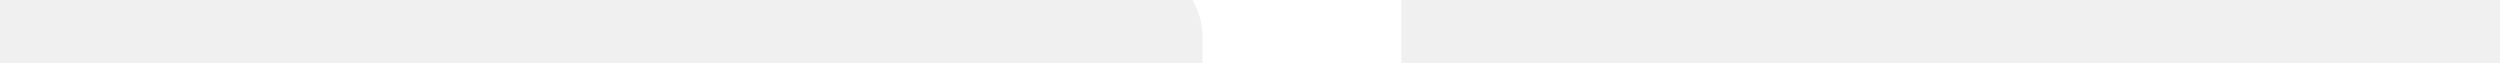
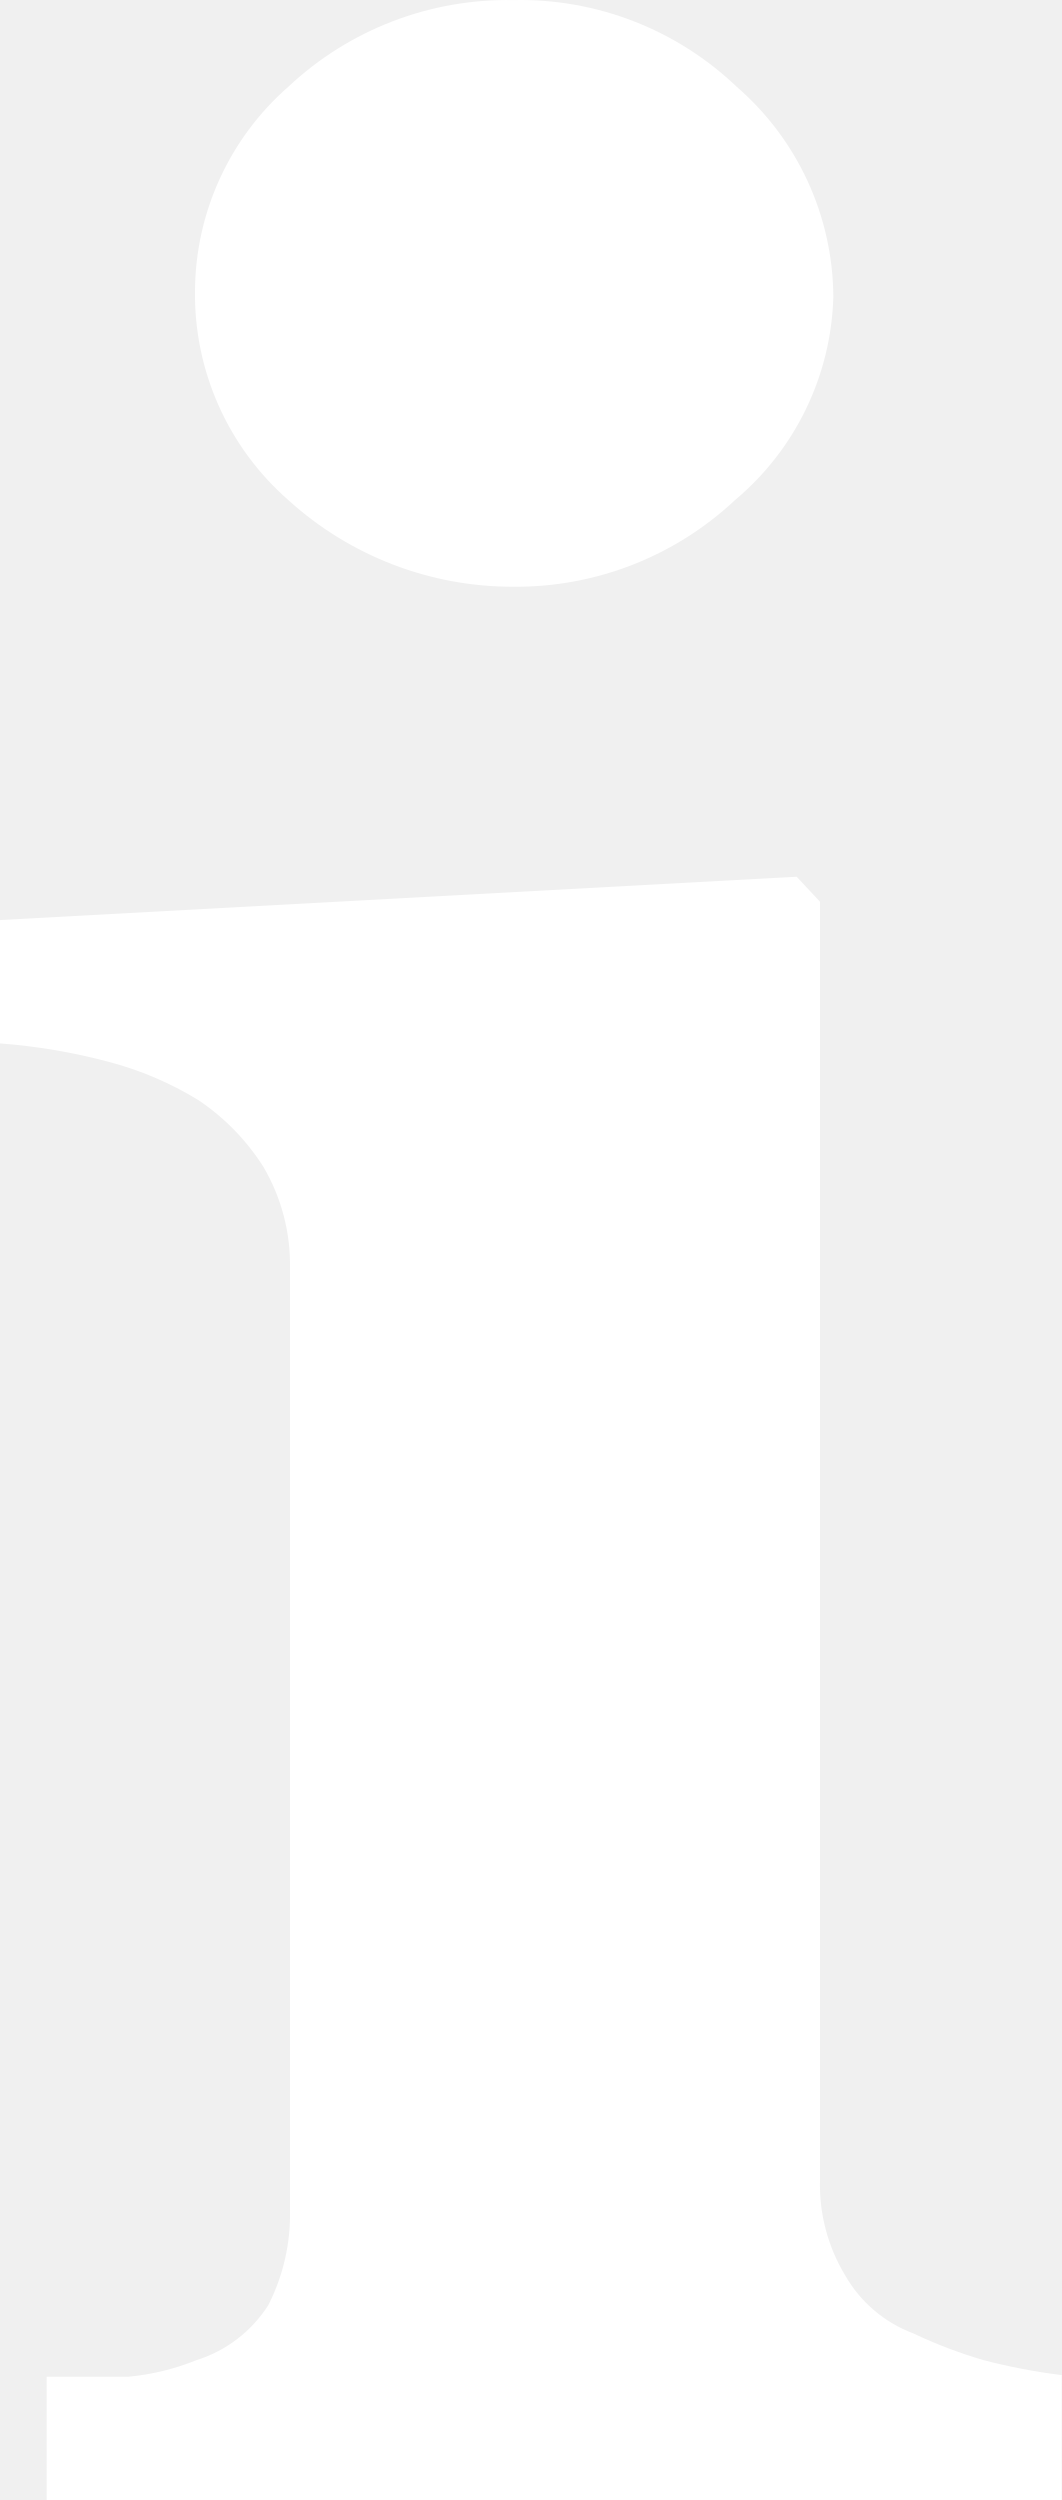
- <svg xmlns="http://www.w3.org/2000/svg" width="360px" height="9px" viewBox="0 0 360 9" version="1.1">
-   <g id="surface1">
-     <path style=" stroke:none;fill-rule:nonzero;fill:rgb(100%,100%,100%);fill-opacity:1;" d="M 214.828 72 L 160.02 72 L 160.02 65.34 L 164.43 65.34 C 165.699 65.223 166.941 64.918 168.121 64.441 C 169.719 63.938 171.09 62.887 171.988 61.469 C 172.797 59.883 173.199 58.121 173.16 56.34 L 173.16 5.488 C 173.195 3.562 172.699 1.66 171.719 0 C 170.812 -1.43 169.617 -2.656 168.211 -3.602 C 166.699 -4.523 165.062 -5.223 163.352 -5.672 C 161.434 -6.18 159.477 -6.512 157.5 -6.66 L 157.5 -13.32 L 200.52 -15.66 L 201.781 -14.309 L 201.781 54.719 C 201.73 56.523 202.199 58.305 203.129 59.852 C 203.953 61.301 205.258 62.414 206.82 63 C 208.039 63.578 209.305 64.059 210.602 64.441 C 211.988 64.805 213.402 65.074 214.828 65.25 Z M 202.5 -46.98 C 202.383 -42.727 200.449 -38.73 197.191 -36 C 193.949 -32.961 189.664 -31.281 185.219 -31.32 C 180.727 -31.309 176.395 -32.98 173.07 -36 C 169.805 -38.855 167.961 -43.004 168.031 -47.34 C 168.066 -51.551 169.902 -55.547 173.07 -58.32 C 176.355 -61.406 180.715 -63.082 185.219 -63 C 189.703 -63.098 194.039 -61.414 197.281 -58.32 C 200.57 -55.469 202.473 -51.336 202.5 -46.98 Z M 202.5 -46.98 " />
+ <svg xmlns="http://www.w3.org/2000/svg" viewBox="-17.5 7 6.37 15" version="1.1" id="svg10" width="6.37" height="15">
+   <defs id="defs4">
+     <style id="style2">.cls-1{fill:#fff;}</style>
+   </defs>
+   <g id="Layer_2" data-name="Layer 2" transform="translate(-17.5,7.000459)">
+     <g id="Layer_1-2" data-name="Layer 1">
+       <path class="cls-1" d="M 6.37,15 H 0.28 v -0.74 h 0.49 a 1.45,1.45 0 0 0 0.41,-0.1 0.79,0.79 0 0 0 0.43,-0.33 1.2,1.2 0 0 0 0.13,-0.57 V 7.61 A 1.16,1.16 0 0 0 1.58,7 1.36,1.36 0 0 0 1.19,6.6 2,2 0 0 0 0.65,6.37 3.55,3.55 0 0 0 0,6.26 V 5.52 L 4.78,5.26 4.92,5.41 v 7.67 A 1.05,1.05 0 0 0 5.07,13.65 0.79,0.79 0 0 0 5.48,14 2.85,2.85 0 0 0 5.9,14.16 3.55,3.55 0 0 0 6.37,14.25 Z M 5,1.78 A 1.65,1.65 0 0 1 4.41,3 1.92,1.92 0 0 1 3.08,3.52 2,2 0 0 1 1.73,3 1.64,1.64 0 0 1 1.17,1.74 1.64,1.64 0 0 1 1.73,0.52 1.92,1.92 0 0 1 3.08,0 1.88,1.88 0 0 1 4.42,0.52 1.68,1.68 0 0 1 5,1.78 Z" id="path6" />
+     </g>
  </g>
</svg>
